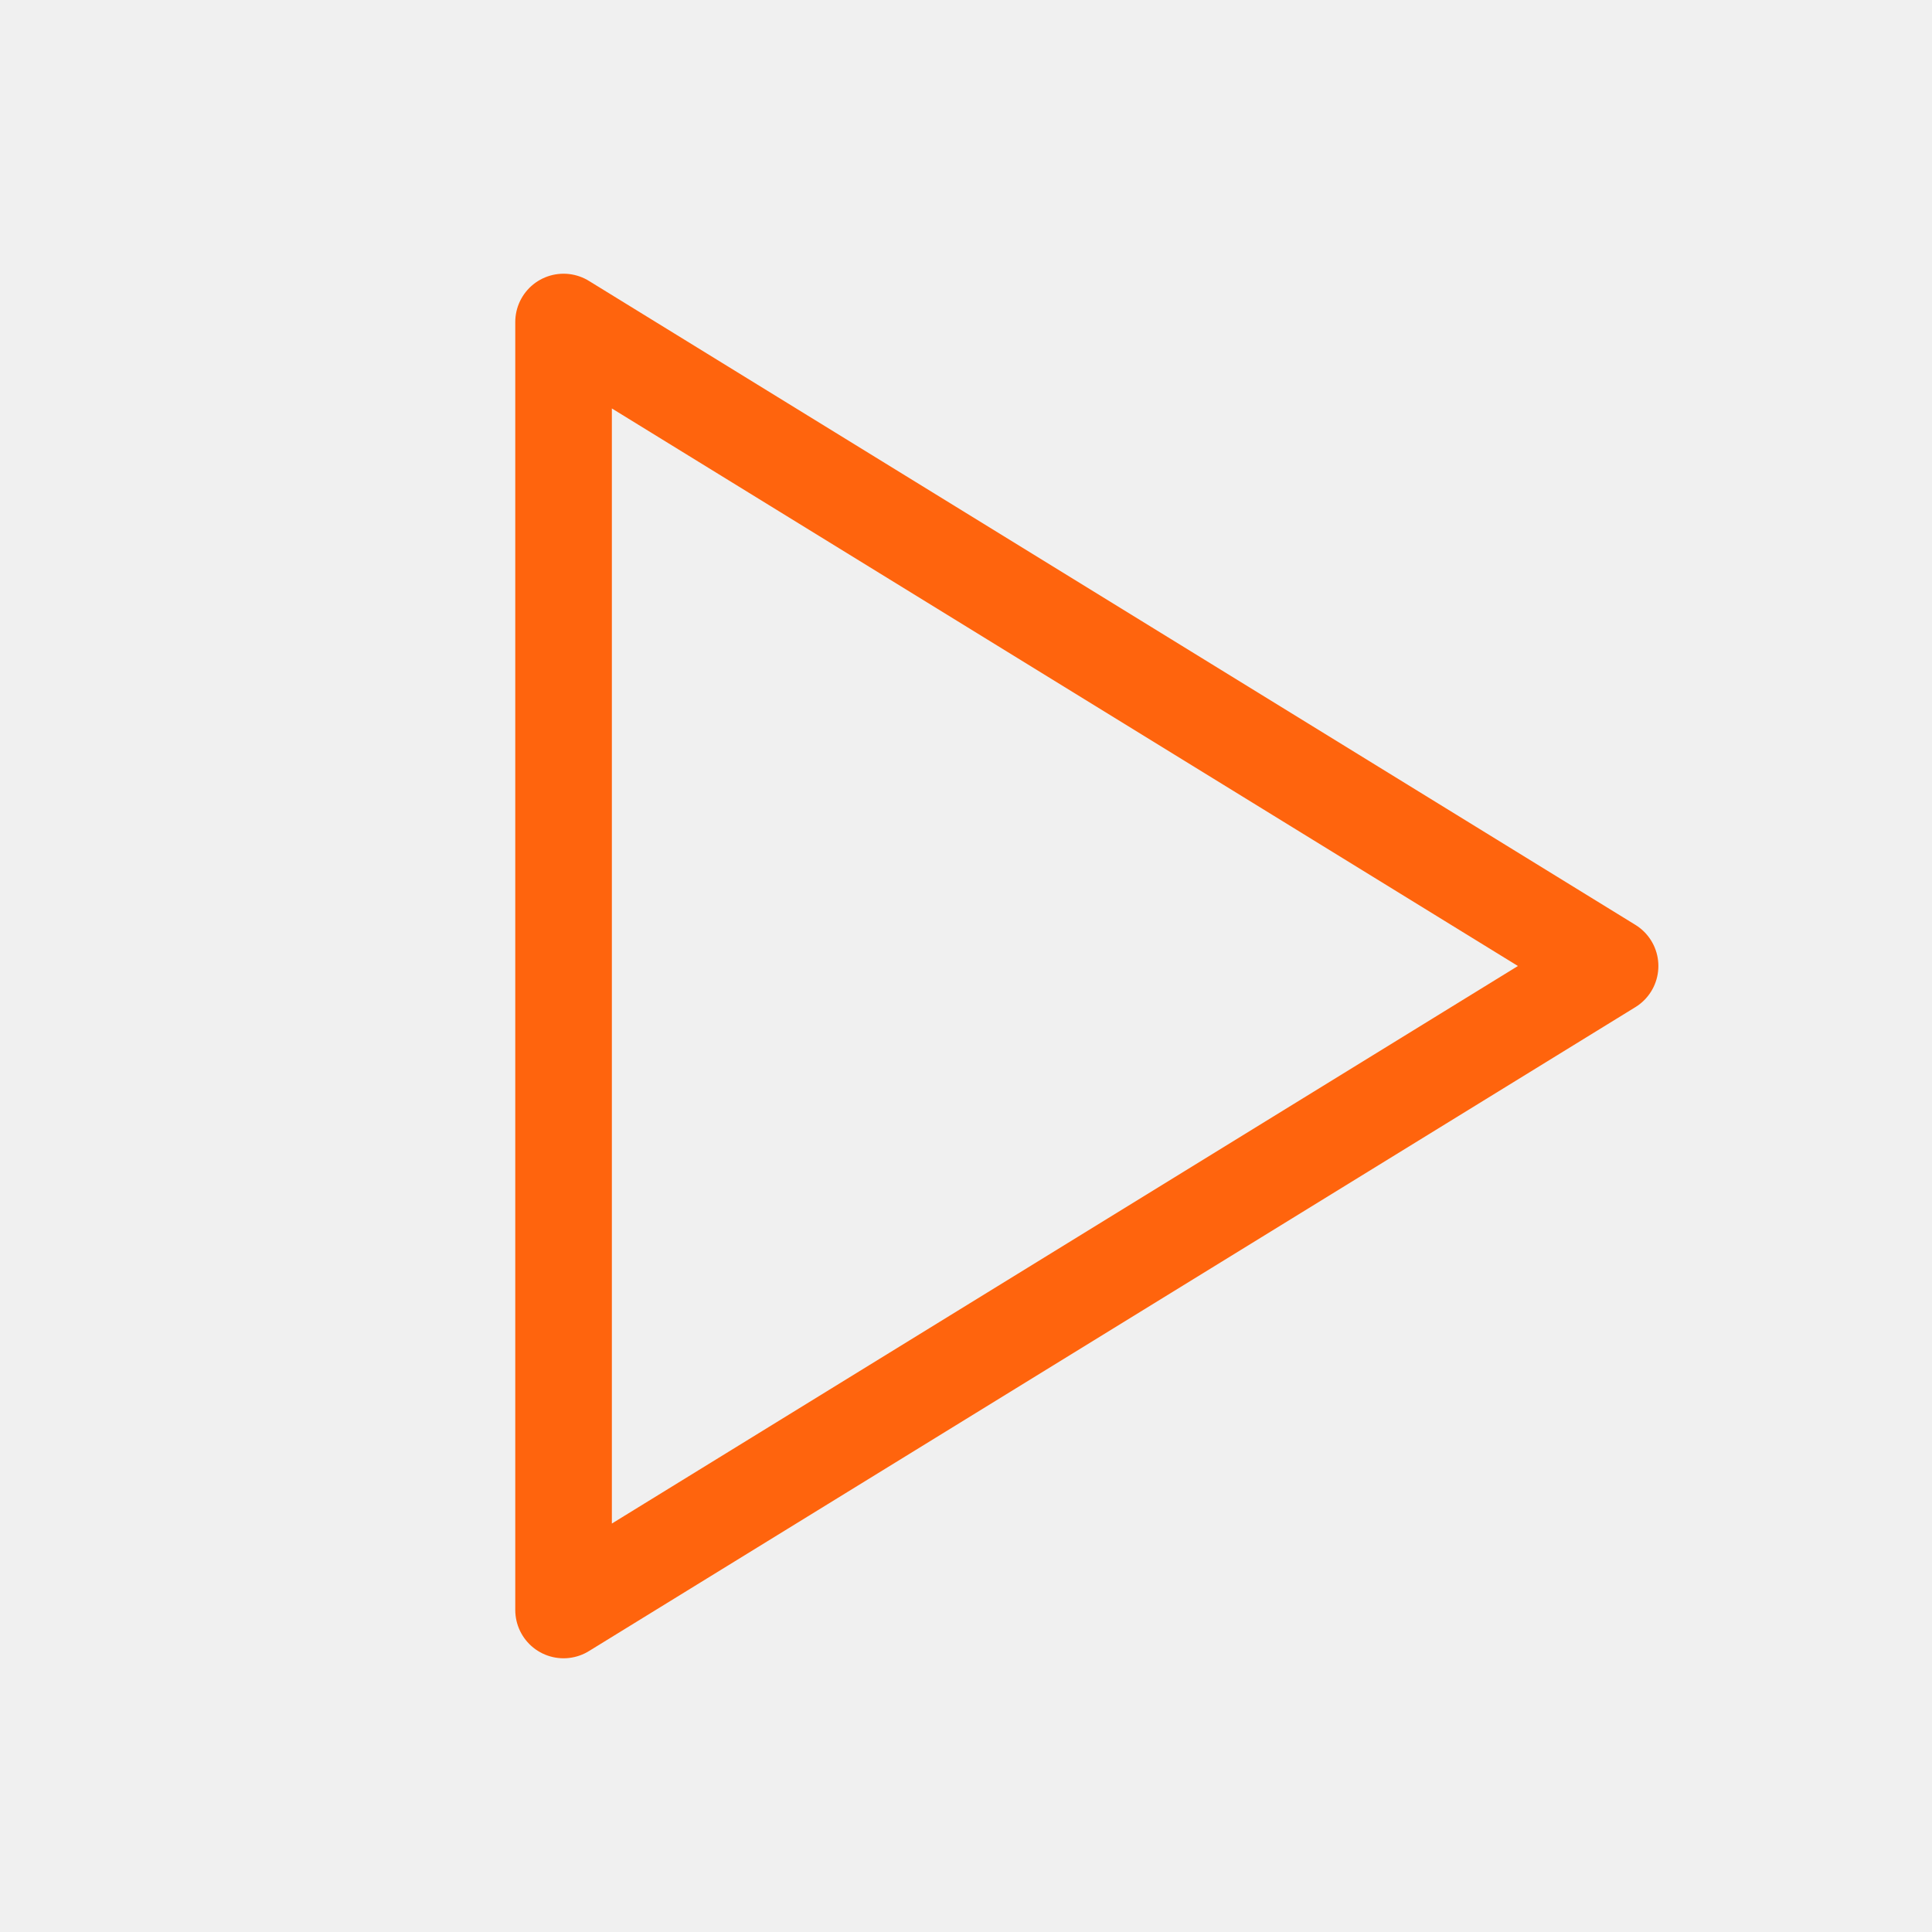
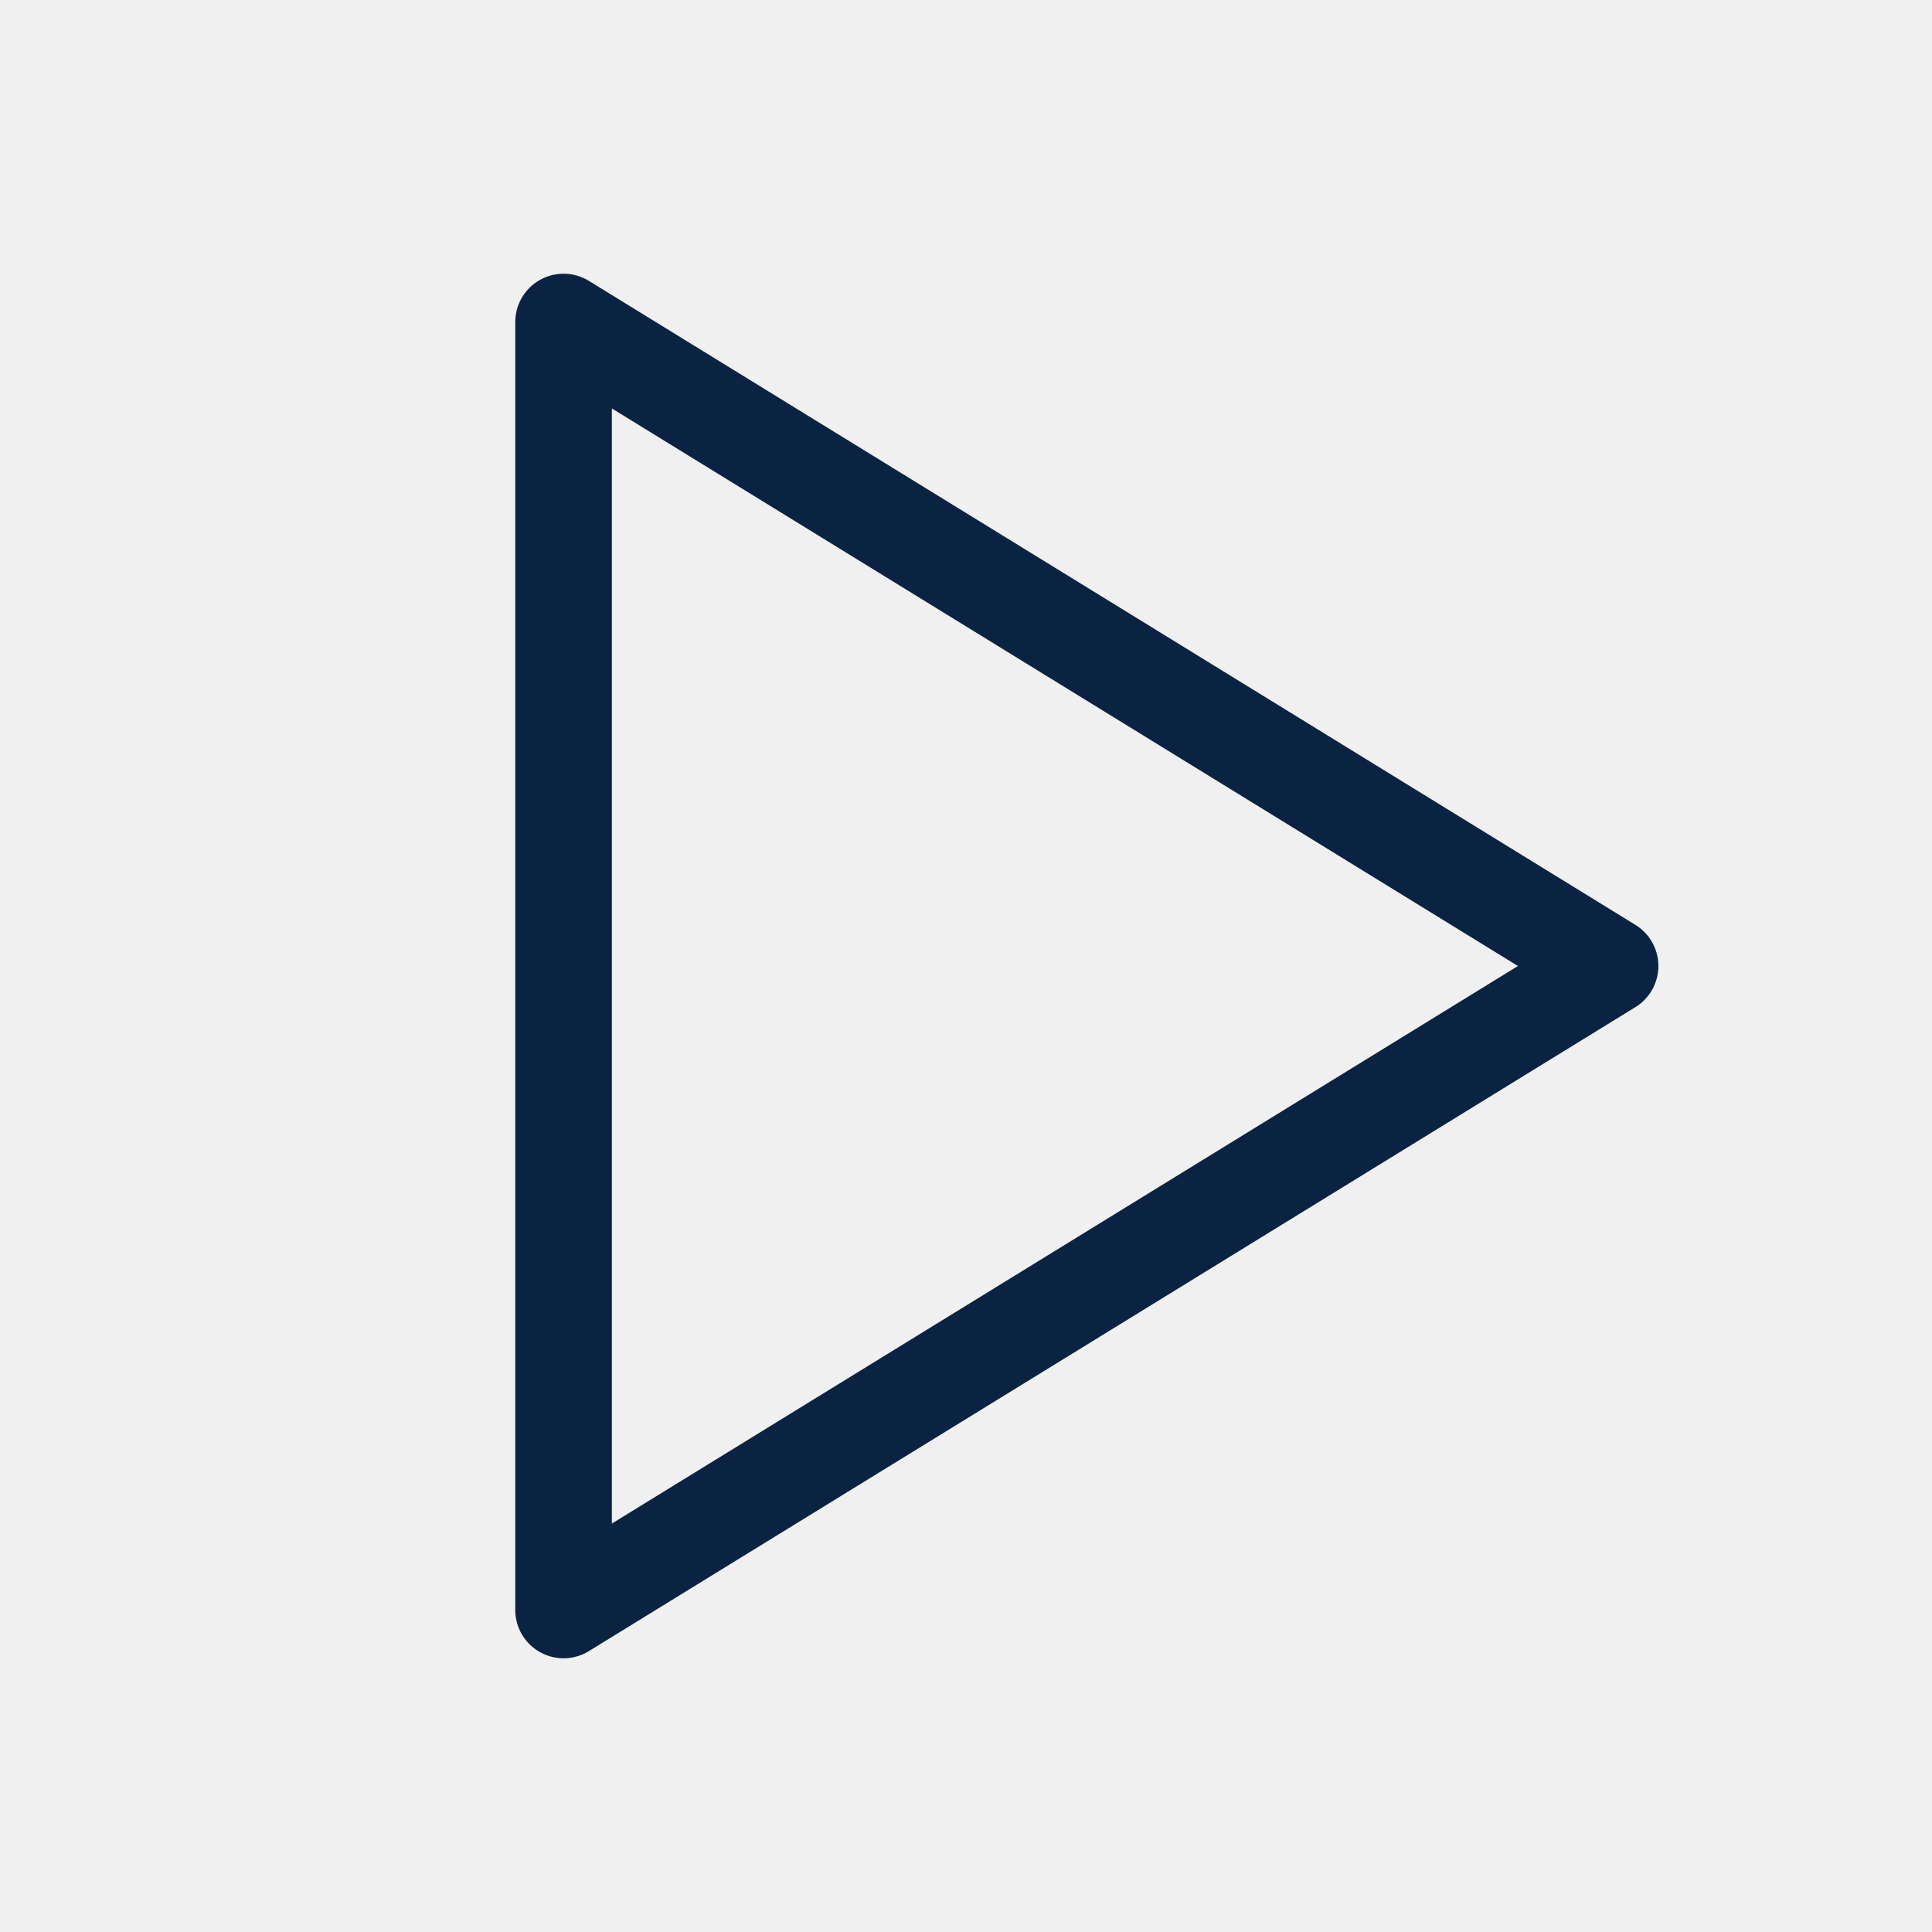
<svg xmlns="http://www.w3.org/2000/svg" width="40" height="40" viewBox="0 0 40 40" fill="none">
  <mask id="mask0_208_2" style="mask-type:alpha" maskUnits="userSpaceOnUse" x="0" y="0" width="40" height="40">
    <path d="M0 0H40V40H0V0Z" fill="white" />
  </mask>
  <g mask="url(#mask0_208_2)">
-     <path d="M11.668 6.667V33.333L33.335 20L11.668 6.667Z" stroke="#FF640D" stroke-width="2" stroke-linecap="round" stroke-linejoin="round" />
+     <path d="M11.668 6.667V33.333L33.335 20L11.668 6.667Z" stroke="#0a2342" stroke-width="2" stroke-linecap="round" stroke-linejoin="round" />
  </g>
</svg>
